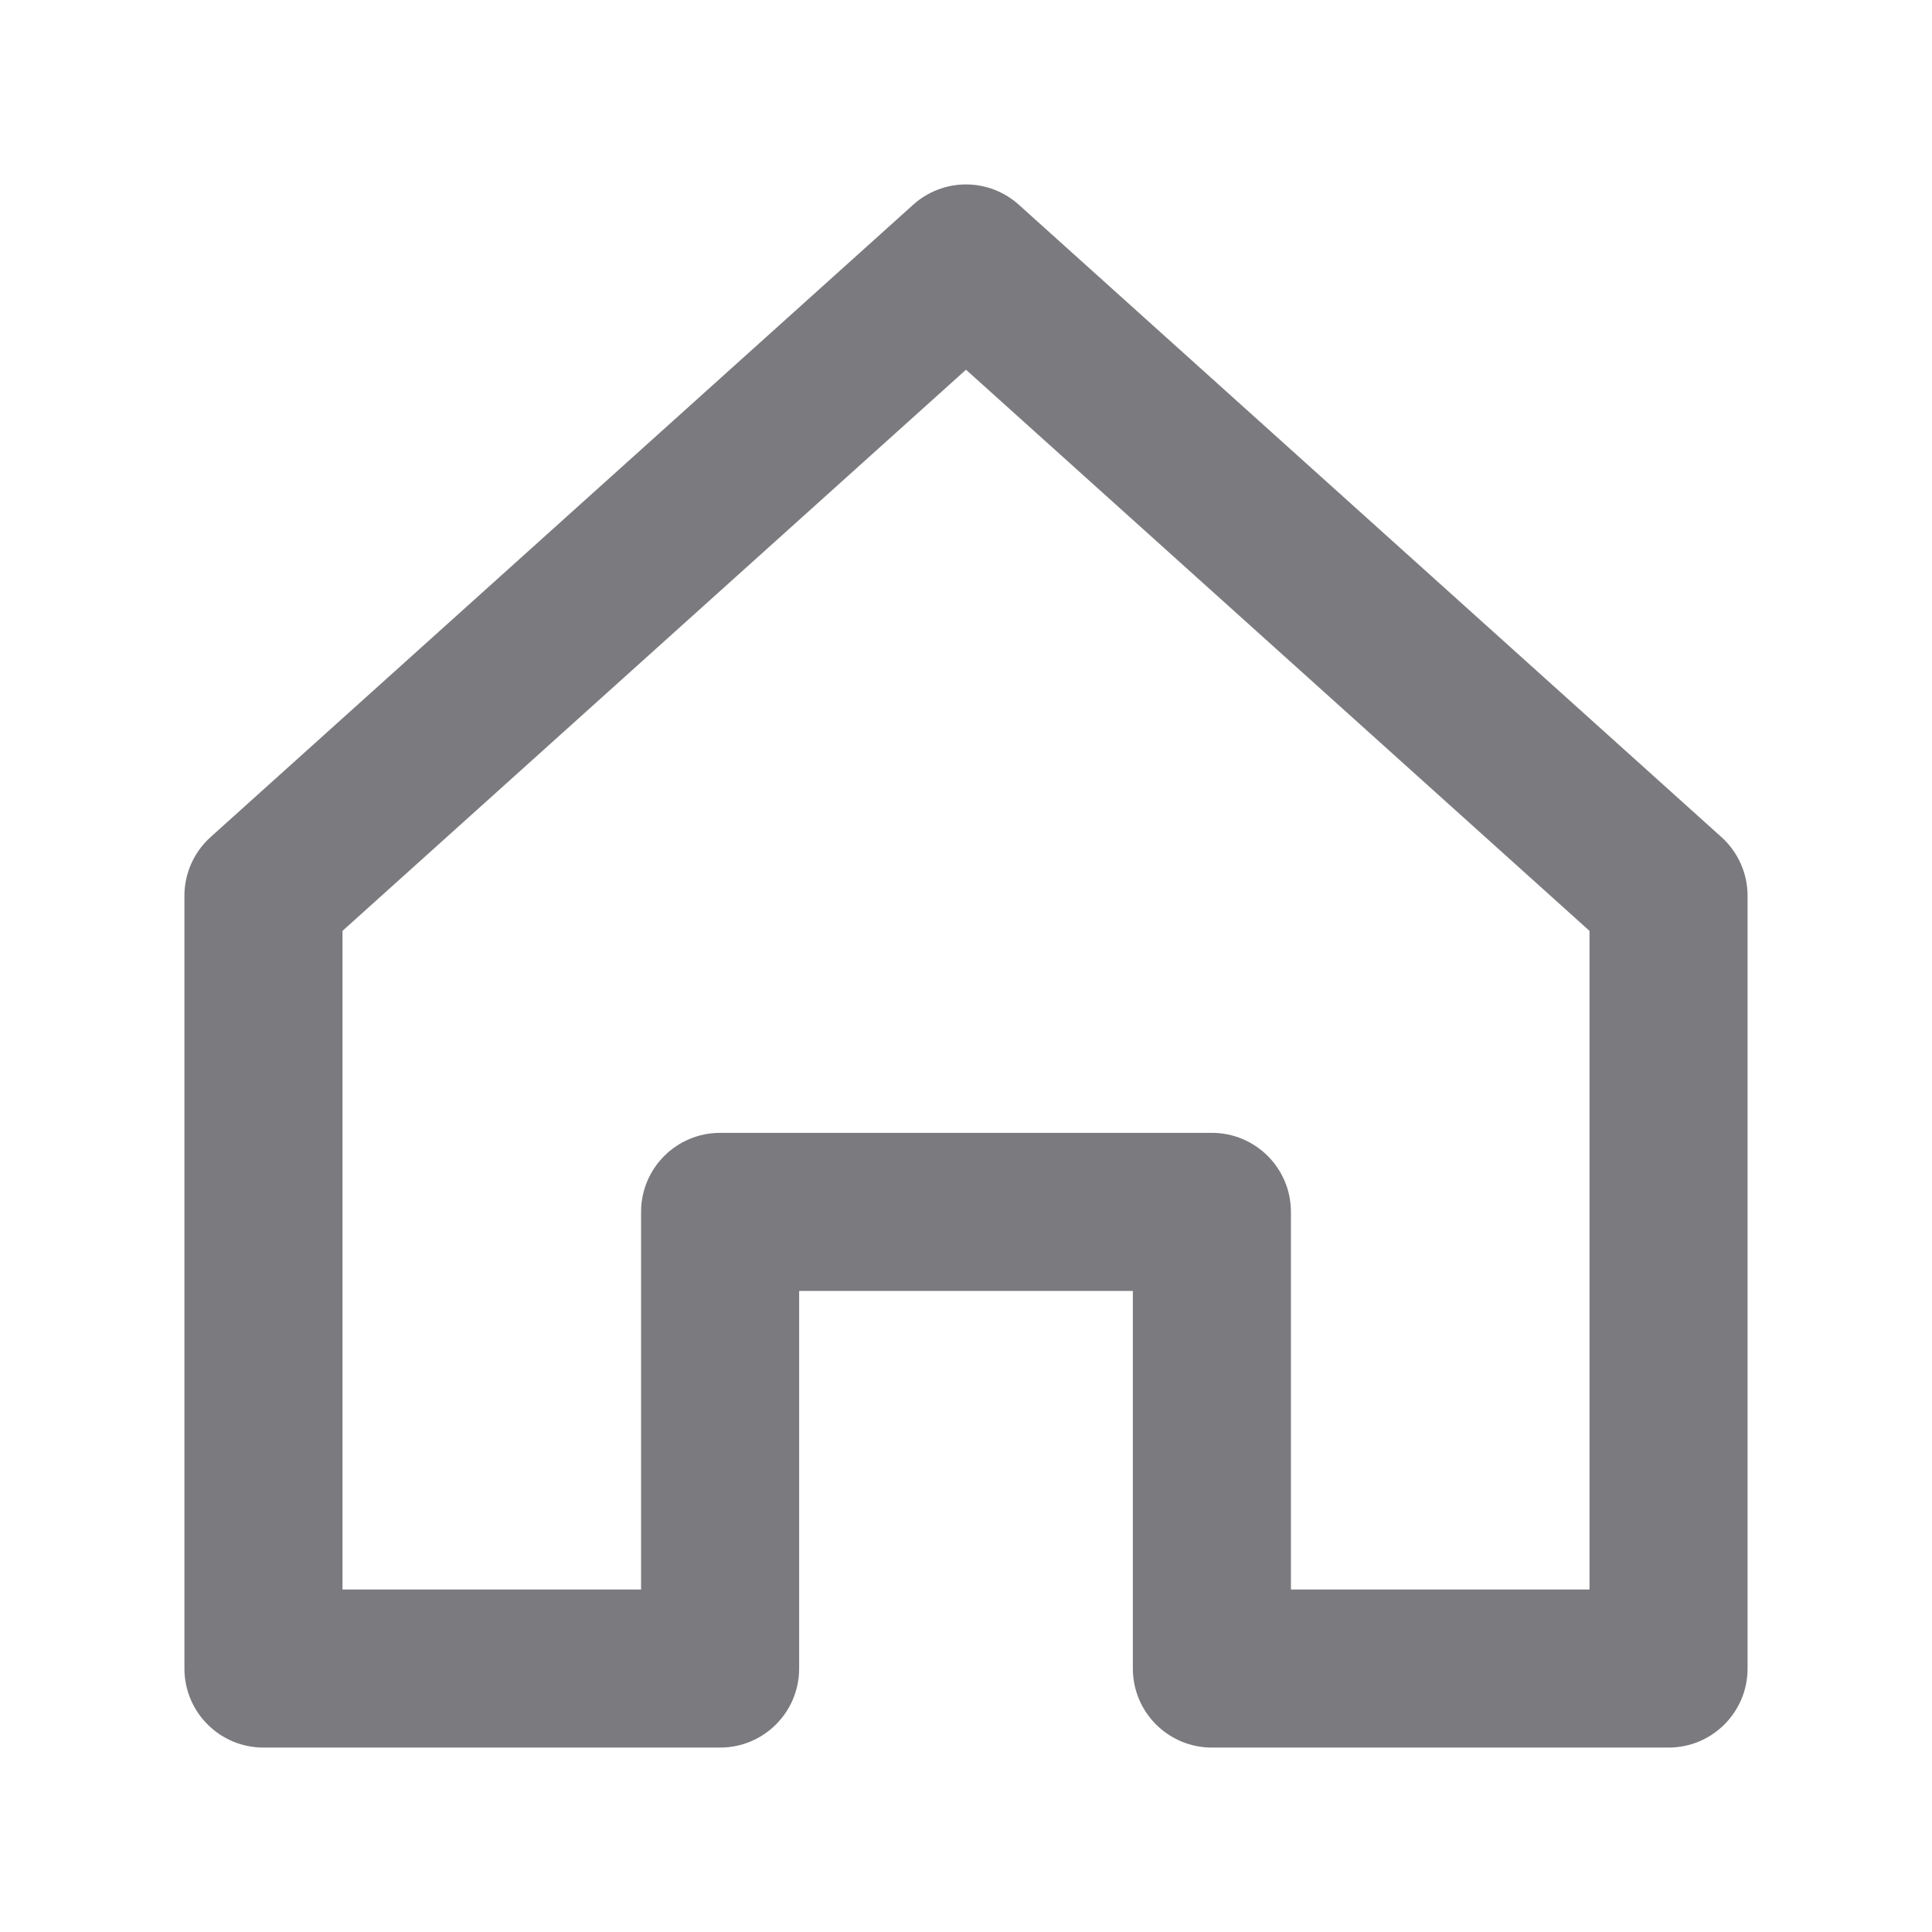
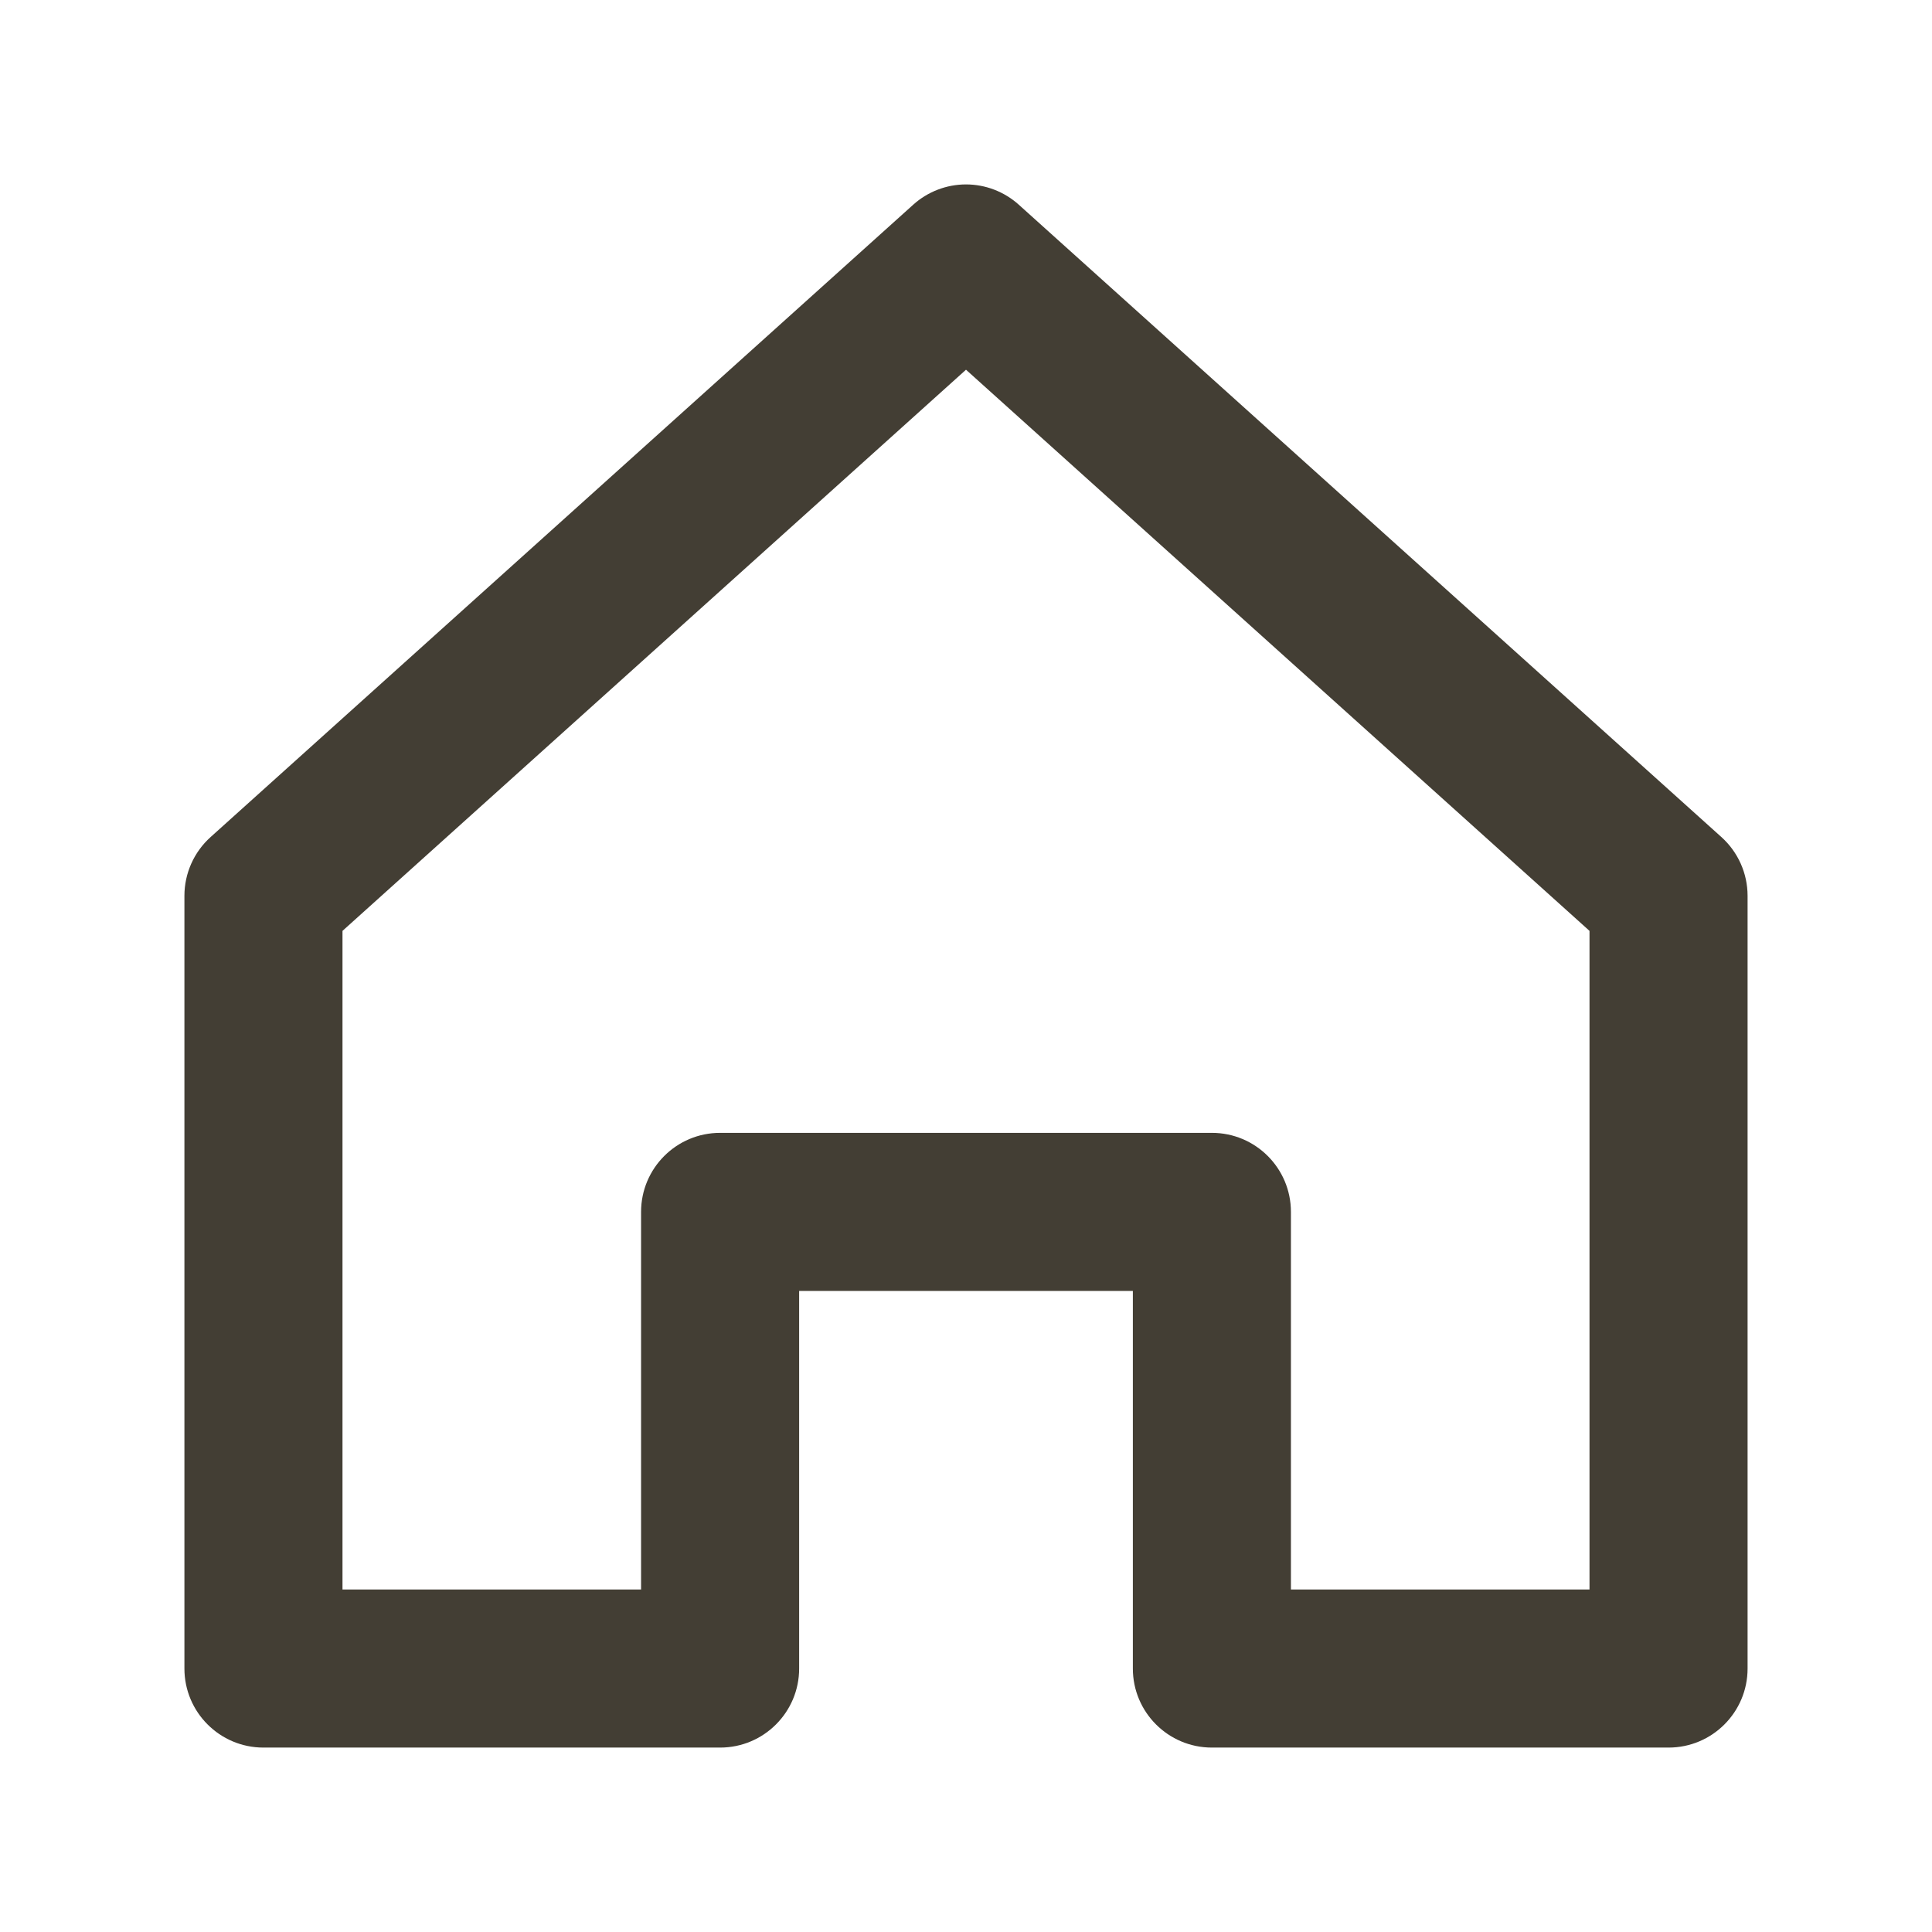
<svg xmlns="http://www.w3.org/2000/svg" width="22" height="22">
-   <path fill="#7B7A7E" transform="translate(3 3)" d="M8-.9a.9.9 0 0 0-.6.23l-8 7.2a.9.9 0 0 0-.3.67V16a.9.9 0 0 0 .9.9h5.2a.9.9 0 0 0 .9-.9v-4.3h3.8V16a.9.9 0 0 0 .9.9H16a.9.9 0 0 0 .9-.9V7.2a.9.9 0 0 0-.3-.67l-8-7.2A.9.9 0 0 0 8-.9Zm0 2.11 7.1 6.39v7.5h-3.4v-4.3a.9.9 0 0 0-.9-.9H5.2a.9.9 0 0 0-.9.9v4.3H.9V7.6L8 1.21Z" fill-rule="evenodd" />
+   <path fill="#433E34" transform="translate(3 3)" d="M8-.9a.9.9 0 0 0-.6.23l-8 7.2a.9.9 0 0 0-.3.67V16a.9.9 0 0 0 .9.9h5.2a.9.9 0 0 0 .9-.9v-4.3h3.8V16a.9.9 0 0 0 .9.9H16a.9.9 0 0 0 .9-.9V7.2a.9.9 0 0 0-.3-.67l-8-7.2A.9.9 0 0 0 8-.9Zm0 2.11 7.1 6.39v7.5h-3.4v-4.3a.9.9 0 0 0-.9-.9H5.2a.9.9 0 0 0-.9.9v4.3H.9V7.6L8 1.21Z" fill-rule="evenodd" />
</svg>
